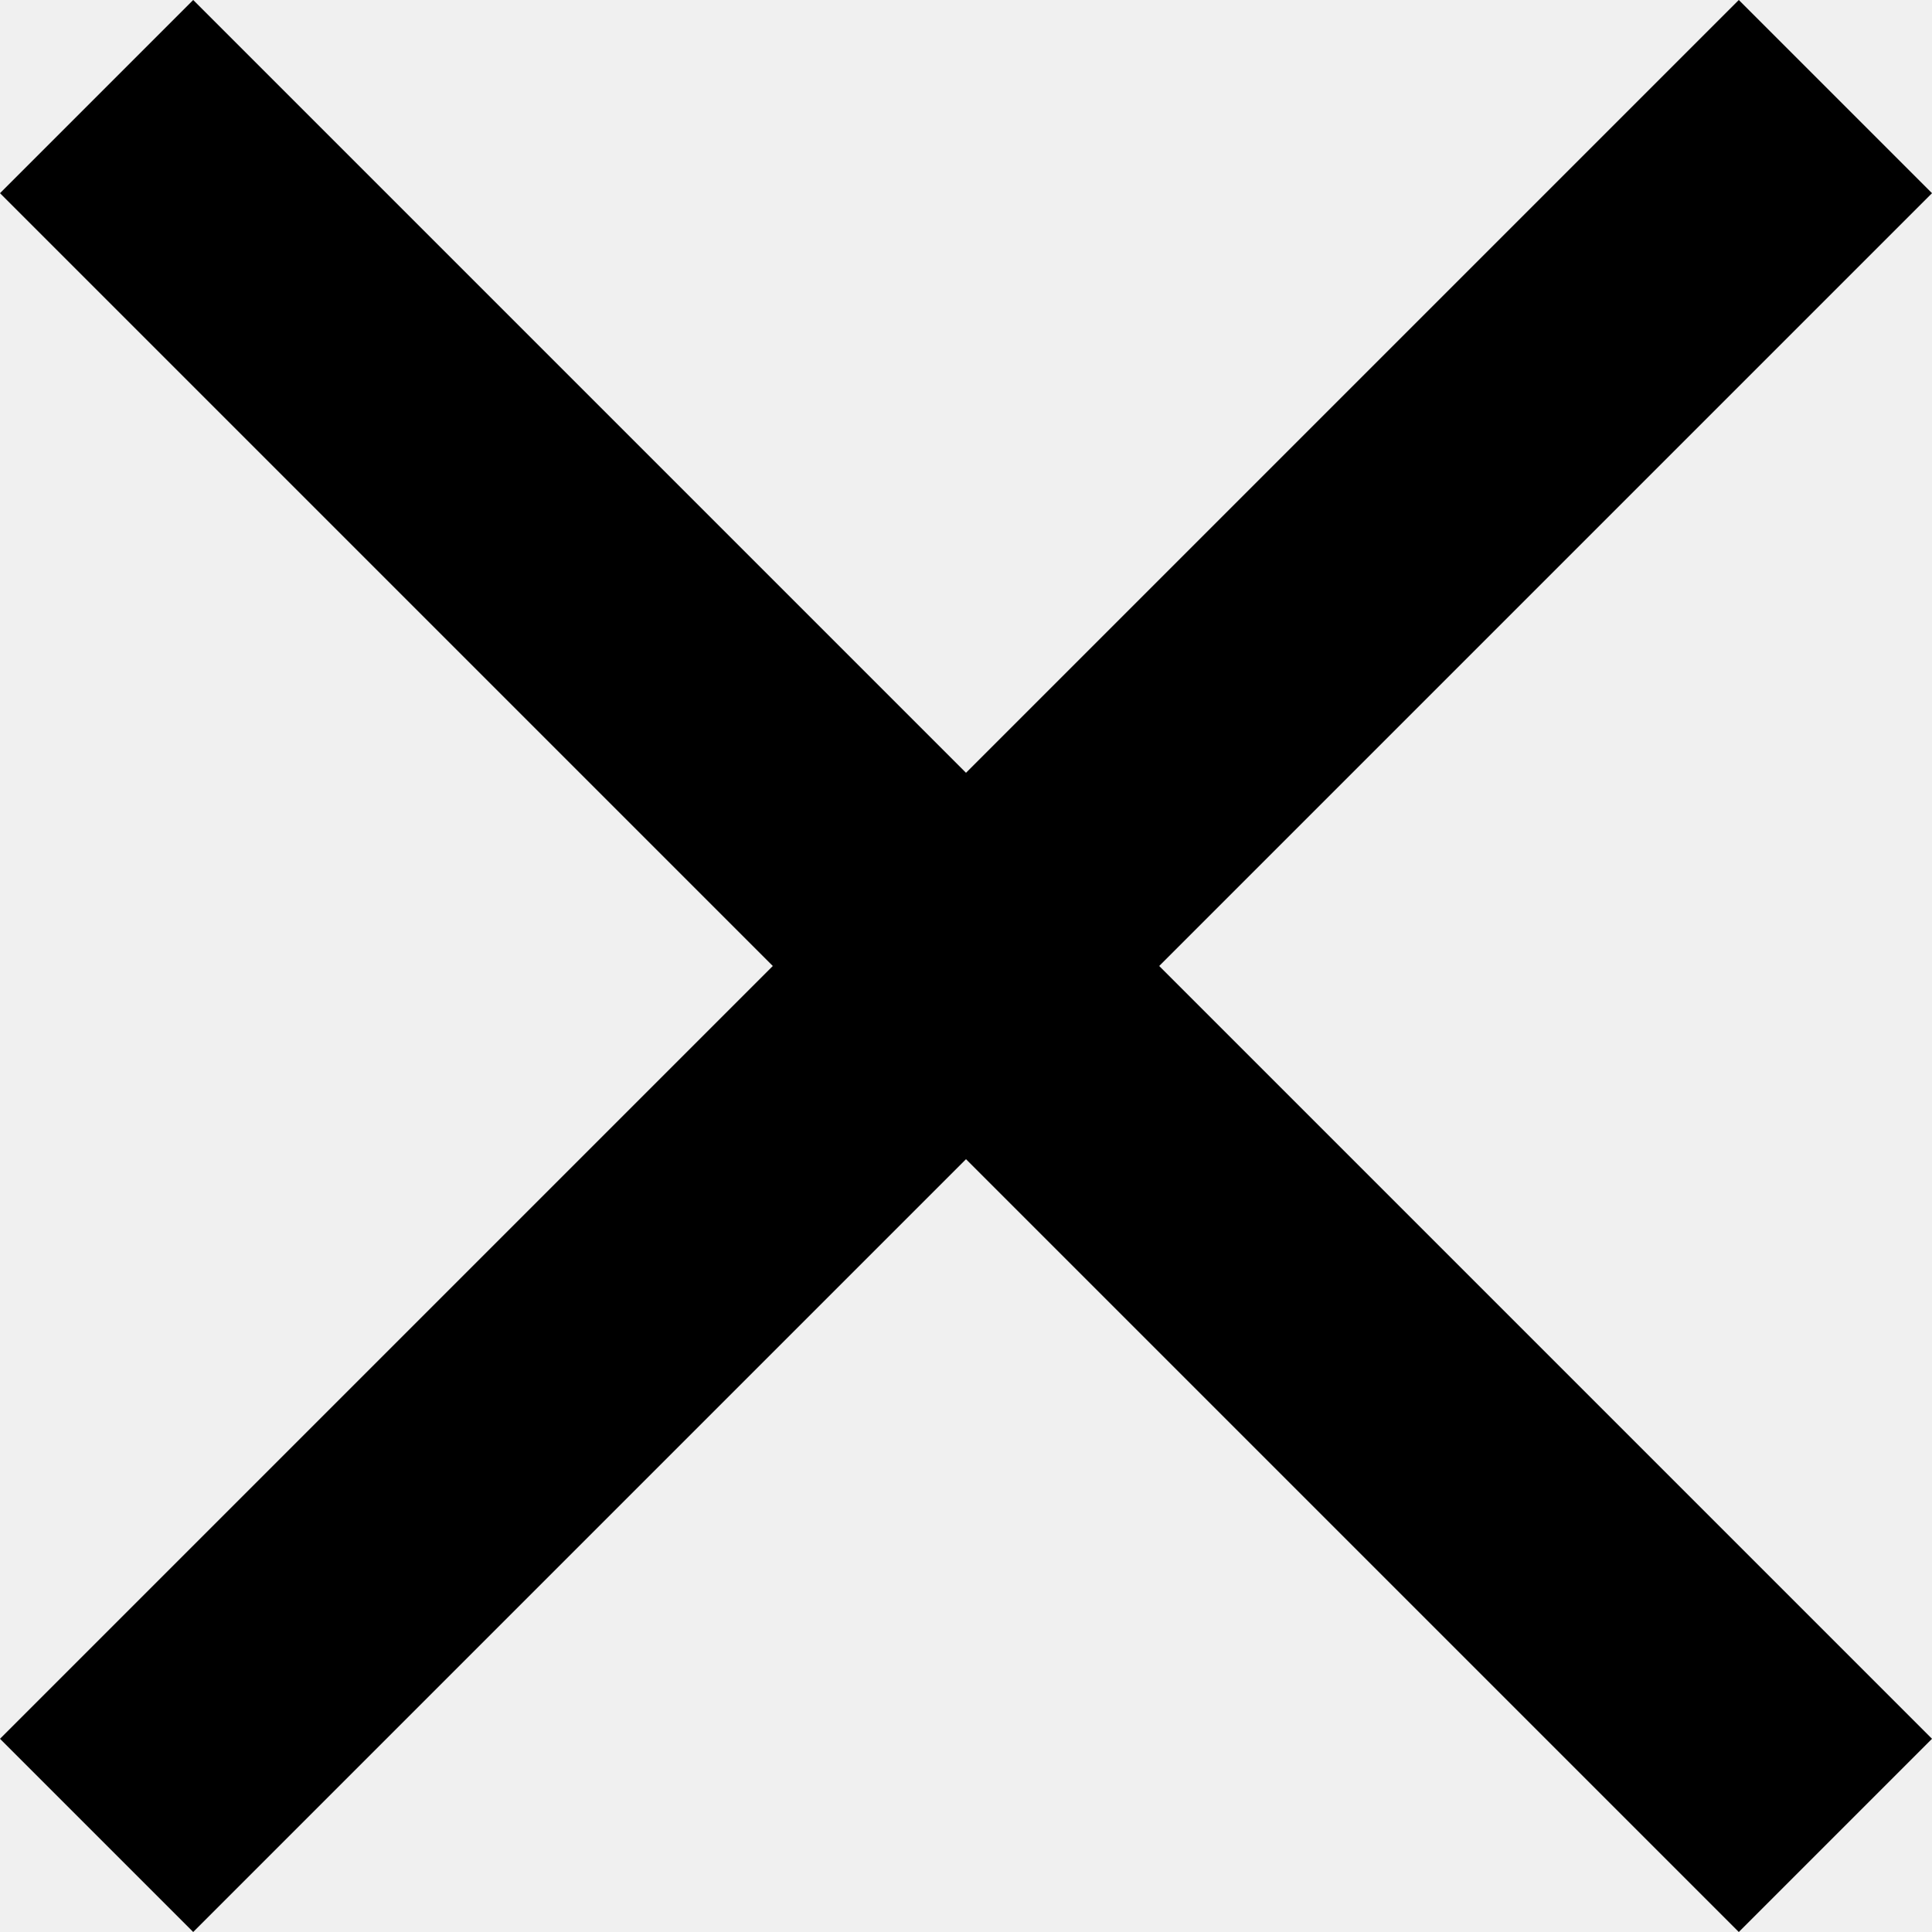
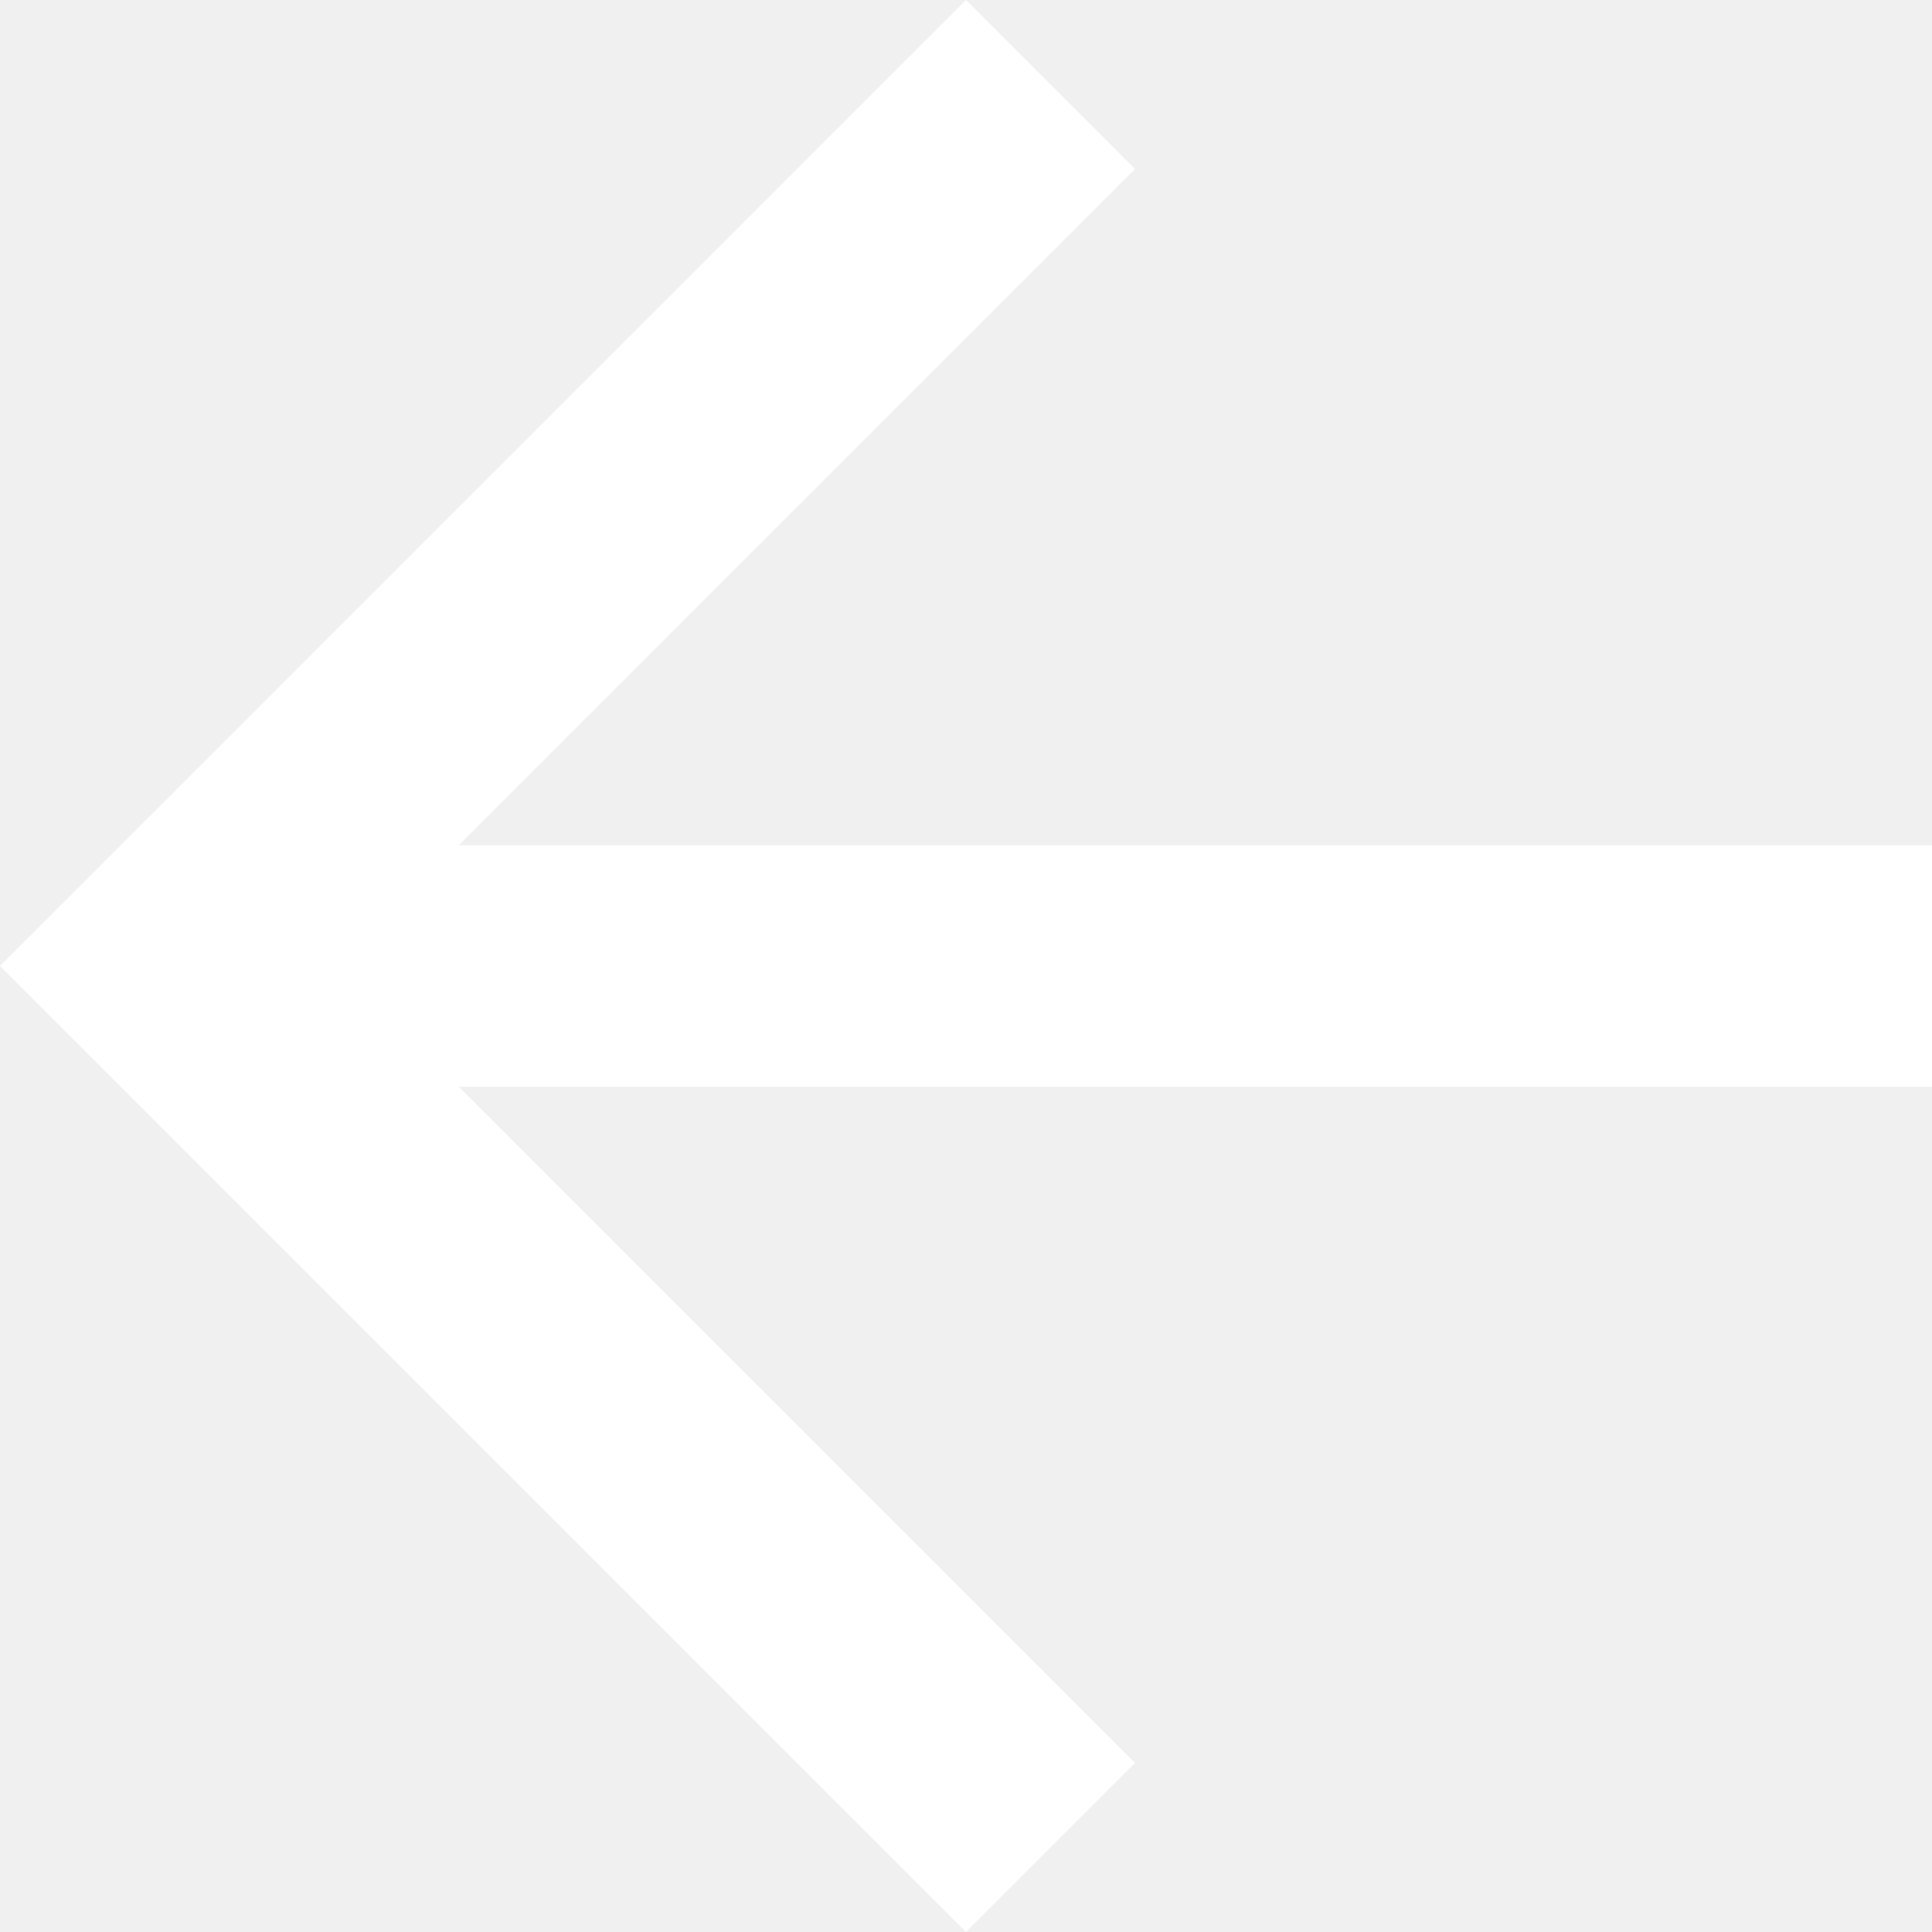
- <svg xmlns="http://www.w3.org/2000/svg" version="1.1" id="Capa_1" x="0px" y="0px" width="357px" height="357px" viewBox="0 0 357 357" style="enable-background:new 0 0 357 357;" xml:space="preserve">
+ <svg xmlns="http://www.w3.org/2000/svg" version="1.1" id="Capa_1" x="0px" y="0px" width="64px" height="64px" viewBox="0 0 408 408" style="enable-background:new 0 0 408 408;" xml:space="preserve">
  <g>
-     <g id="close">
-       <polygon points="357,35.7 321.3,0 178.5,142.8 35.7,0 0,35.7 142.8,178.5 0,321.3 35.7,357 178.5,214.2 321.3,357 357,321.3     214.2,178.5   " />
+     <g id="arrow-back">
+       <path d="M408,178.5H96.9L239.7,35.7L204,0L0,204l204,204l35.7-35.7L96.9,229.5H408V178.5z" fill="#FFFFFF" />
    </g>
  </g>
  <g>
</g>
  <g>
</g>
  <g>
</g>
  <g>
</g>
  <g>
</g>
  <g>
</g>
  <g>
</g>
  <g>
</g>
  <g>
</g>
  <g>
</g>
  <g>
</g>
  <g>
</g>
  <g>
</g>
  <g>
</g>
  <g>
</g>
</svg>
